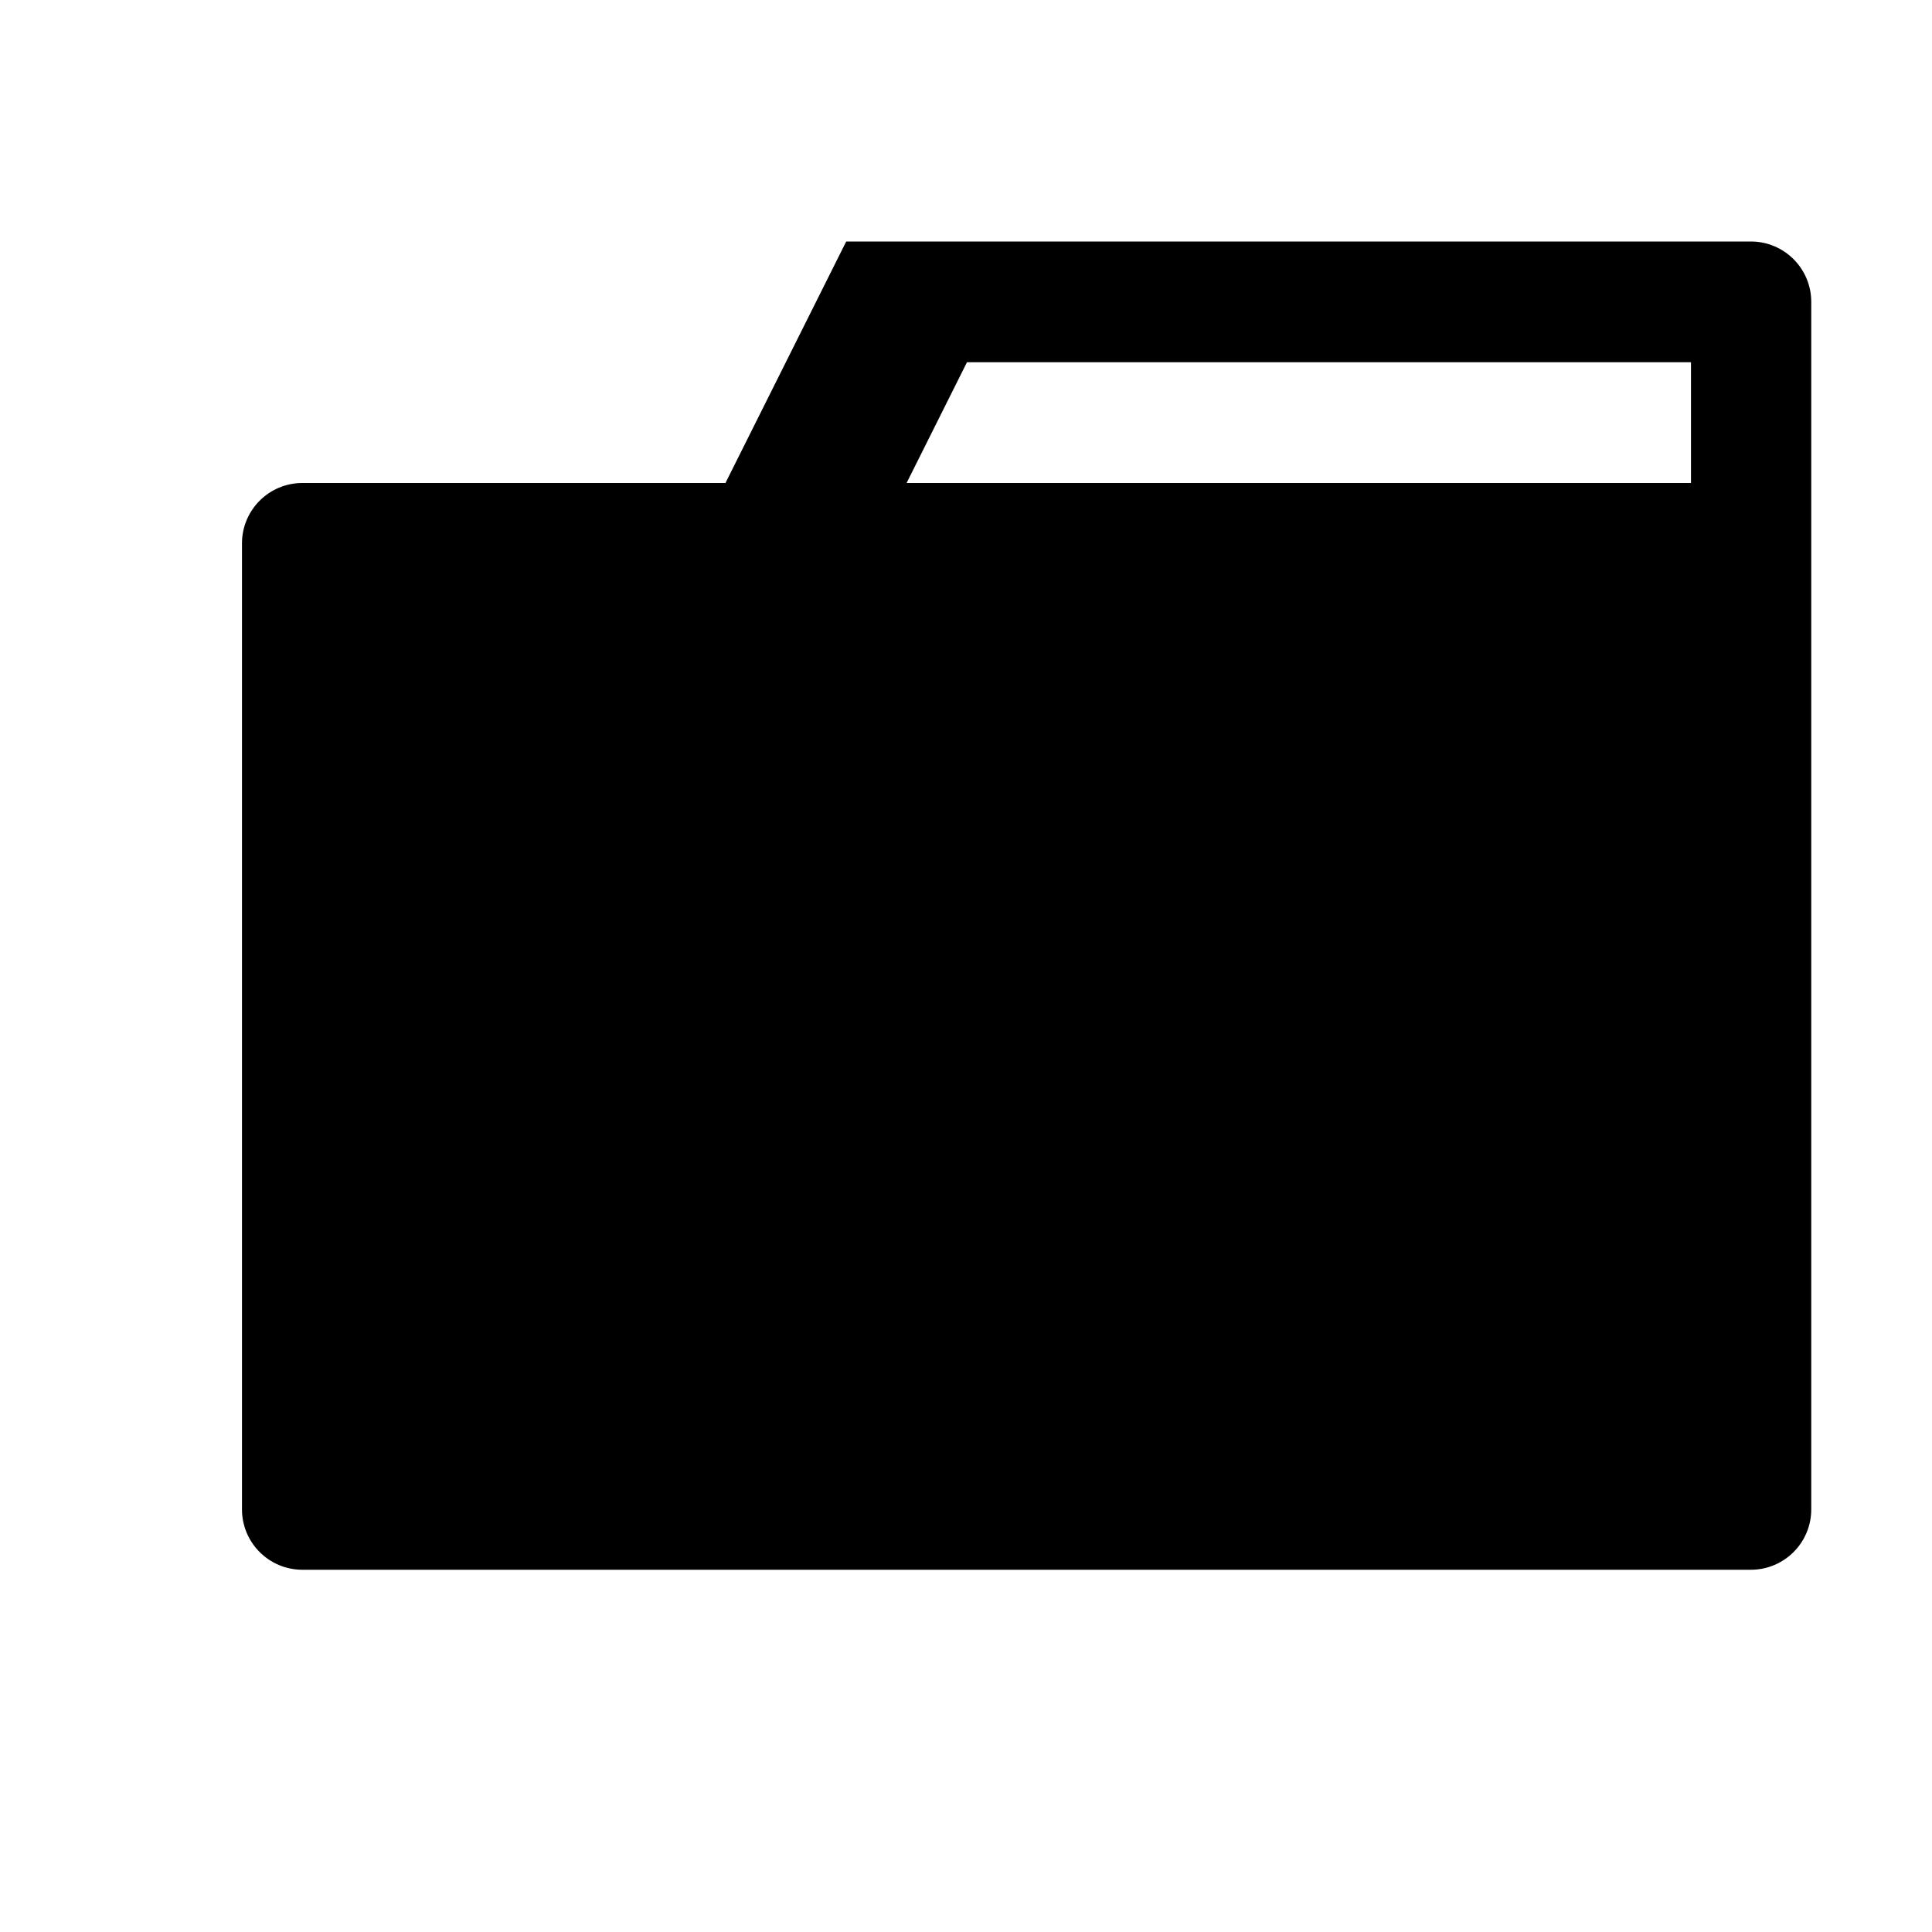
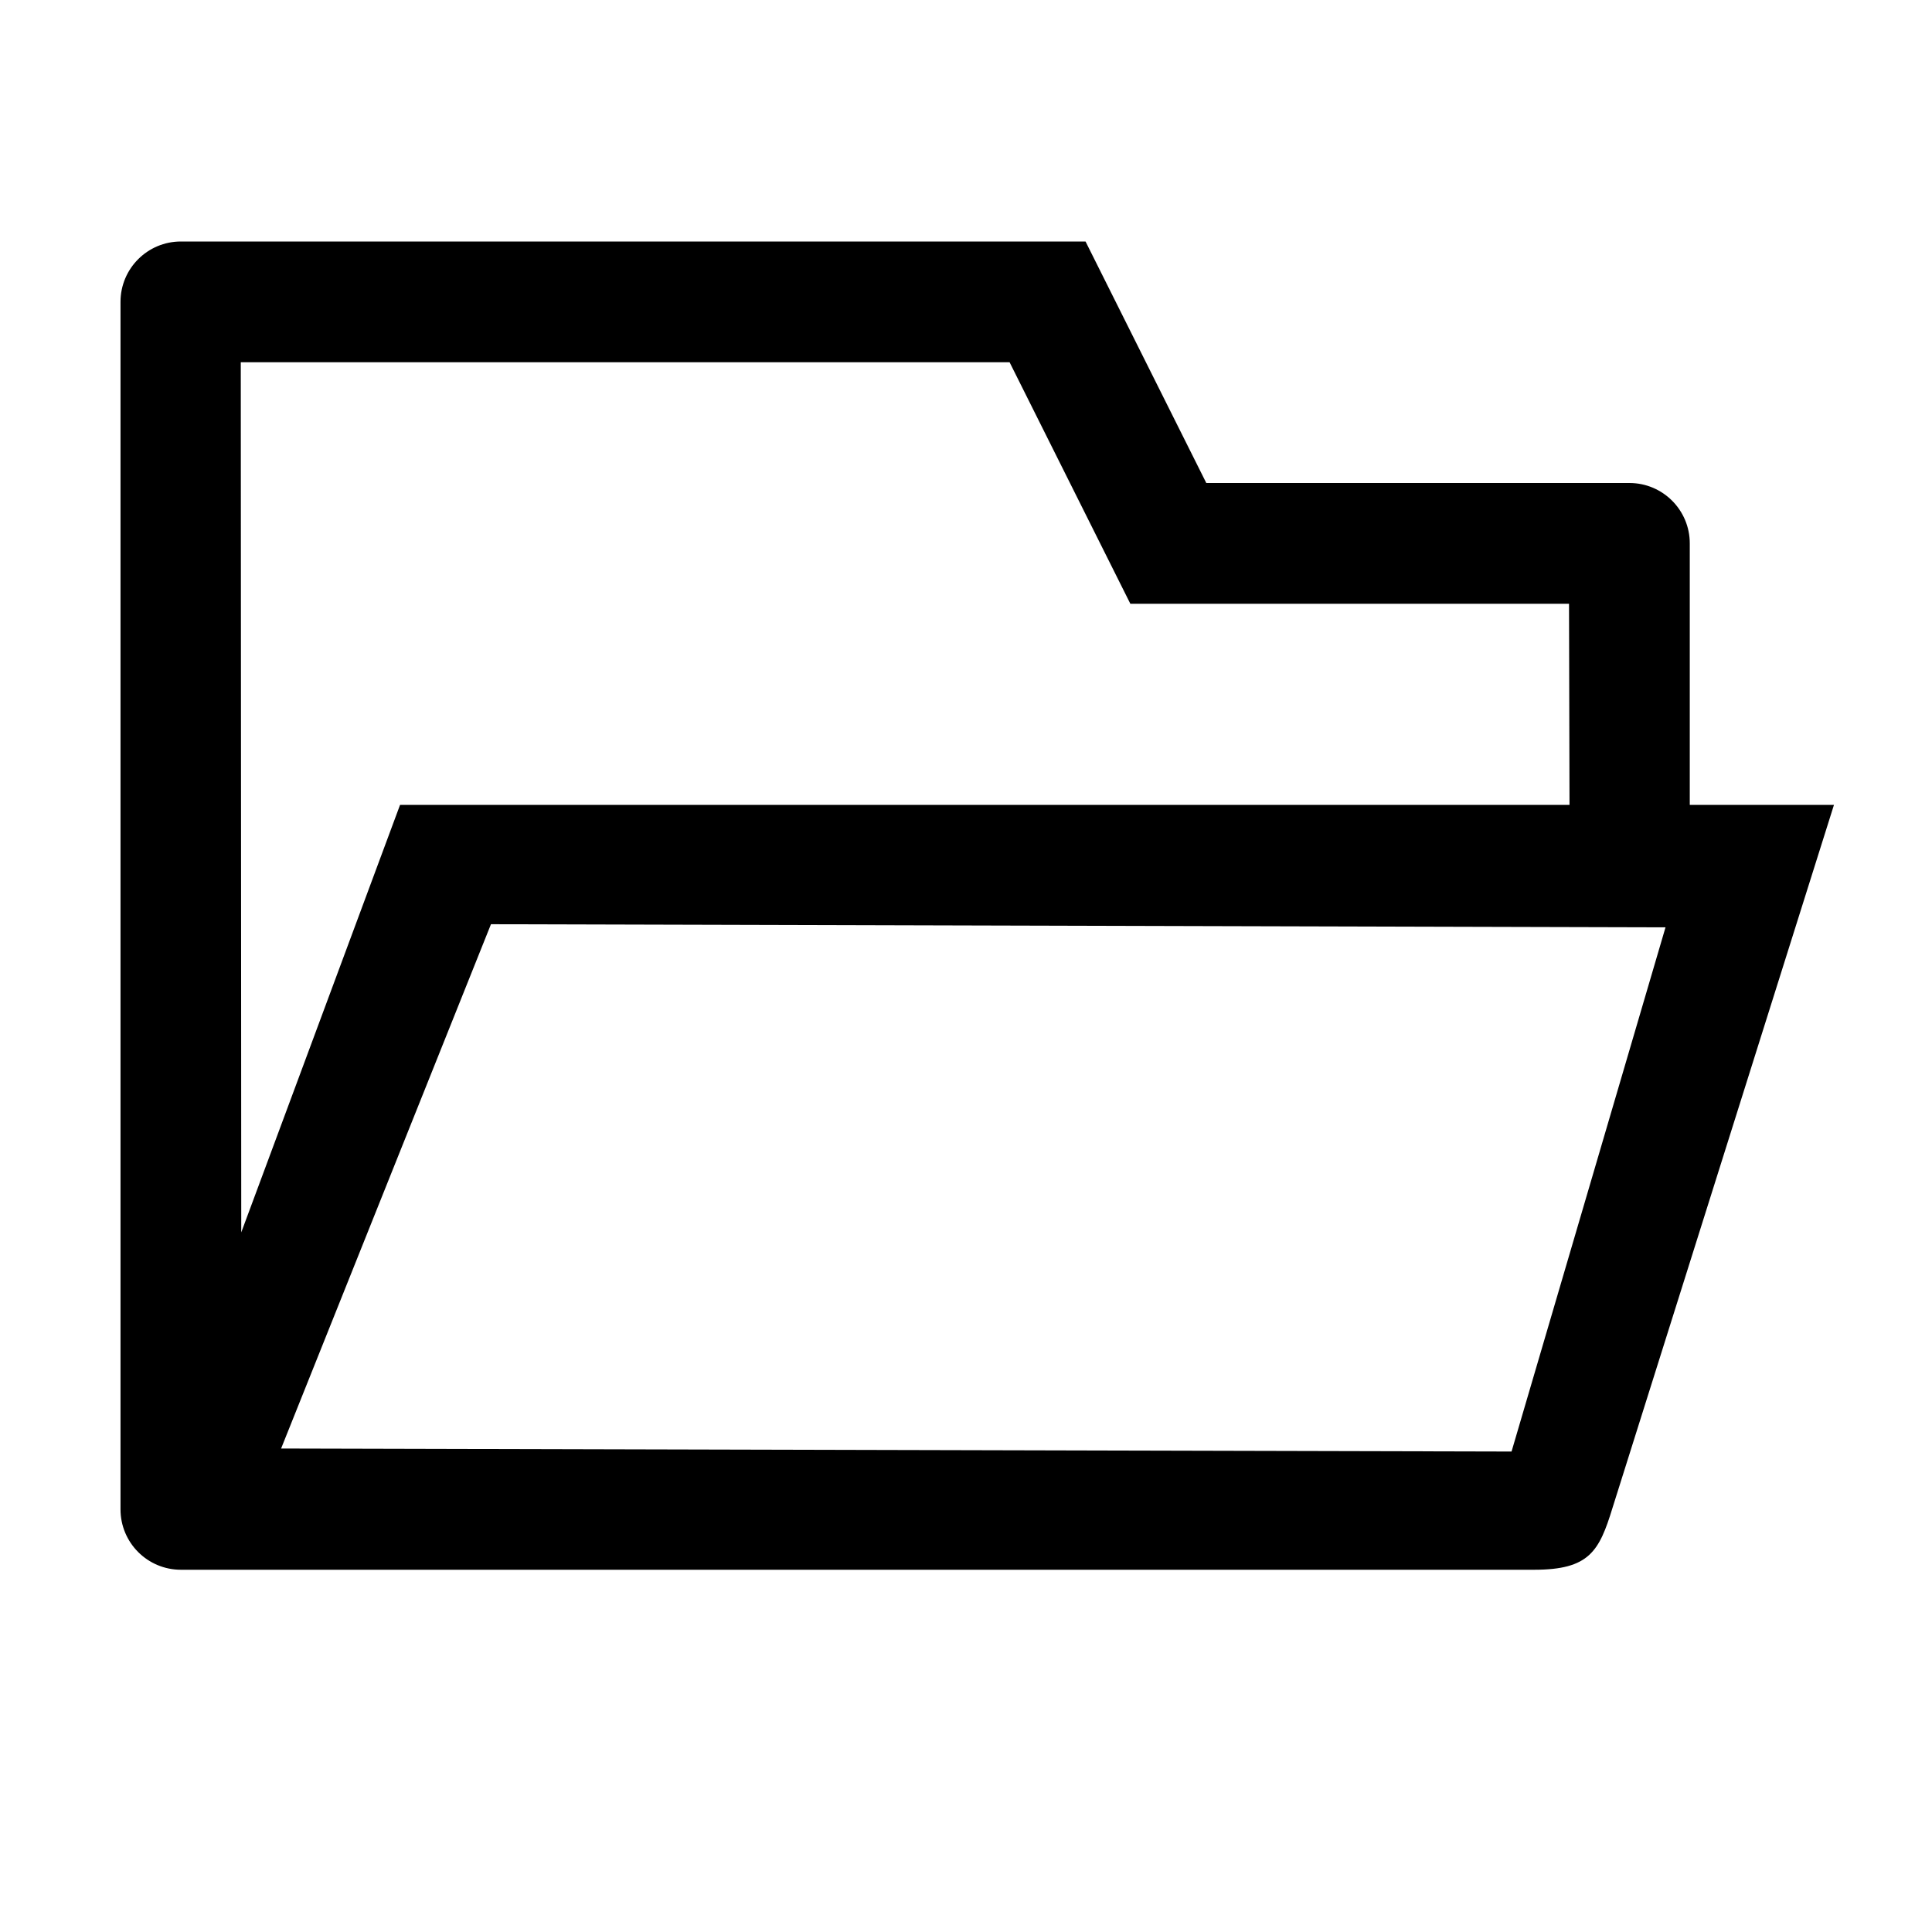
<svg xmlns="http://www.w3.org/2000/svg" width="16" height="16" fill="currentColor">
-   <path d="M14.5 2H7.008l-1 2H2.504a.5.5 0 00-.5.5v8a.5.5 0 00.5.5H14.5a.5.5 0 00.5-.5v-10a.5.5 0 00-.5-.5zm-.496 2H7.508l.5-1h5.996v1z" />
+   <path d="M1.498 2a.5.5 0 00-.5.5v10a.5.5 0 00.5.5h11.207c.458 0 .539-.154.649-.512l1.834-5.822h-1.194V4.5a.5.5 0 00-.5-.5H9.99l-1-2H1.498zm.496 1h6.367l1 2h3.633l.004 1.666H3.313l-1.315 3.54L1.994 3zm2.072 4.654l9.727.026-1.275 4.341-10.19-.025 1.738-4.342z" />
</svg>
